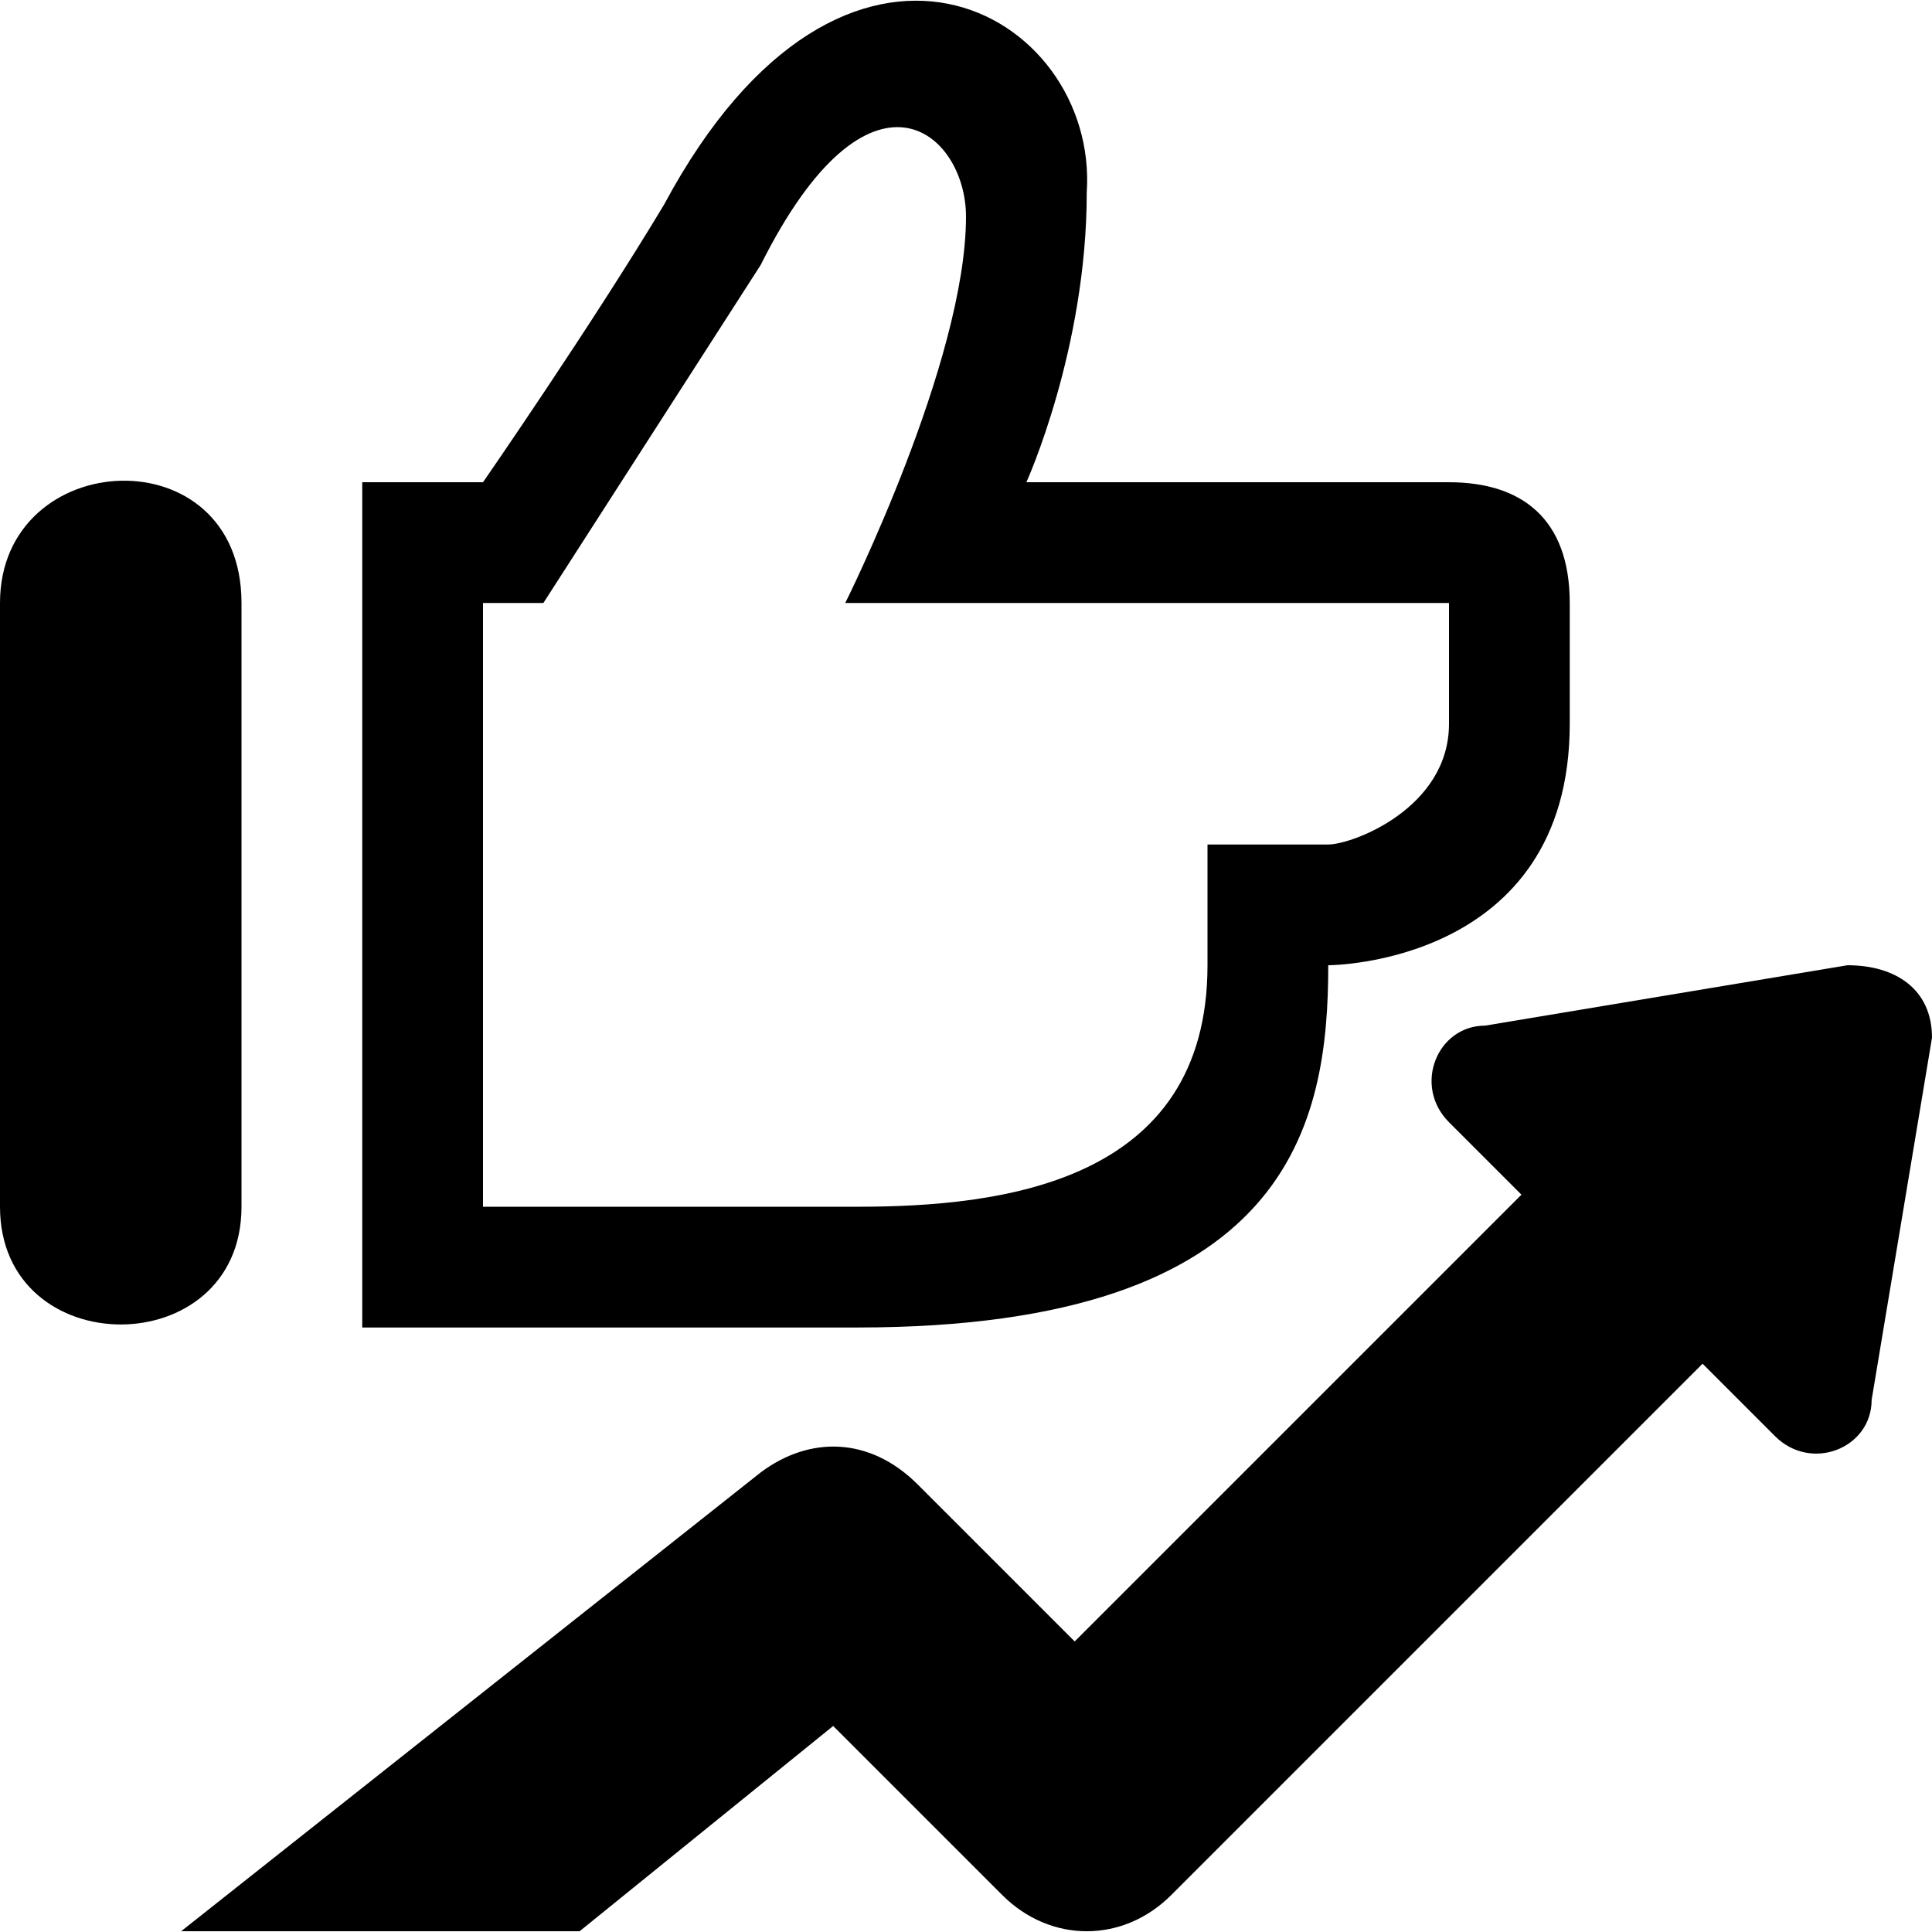
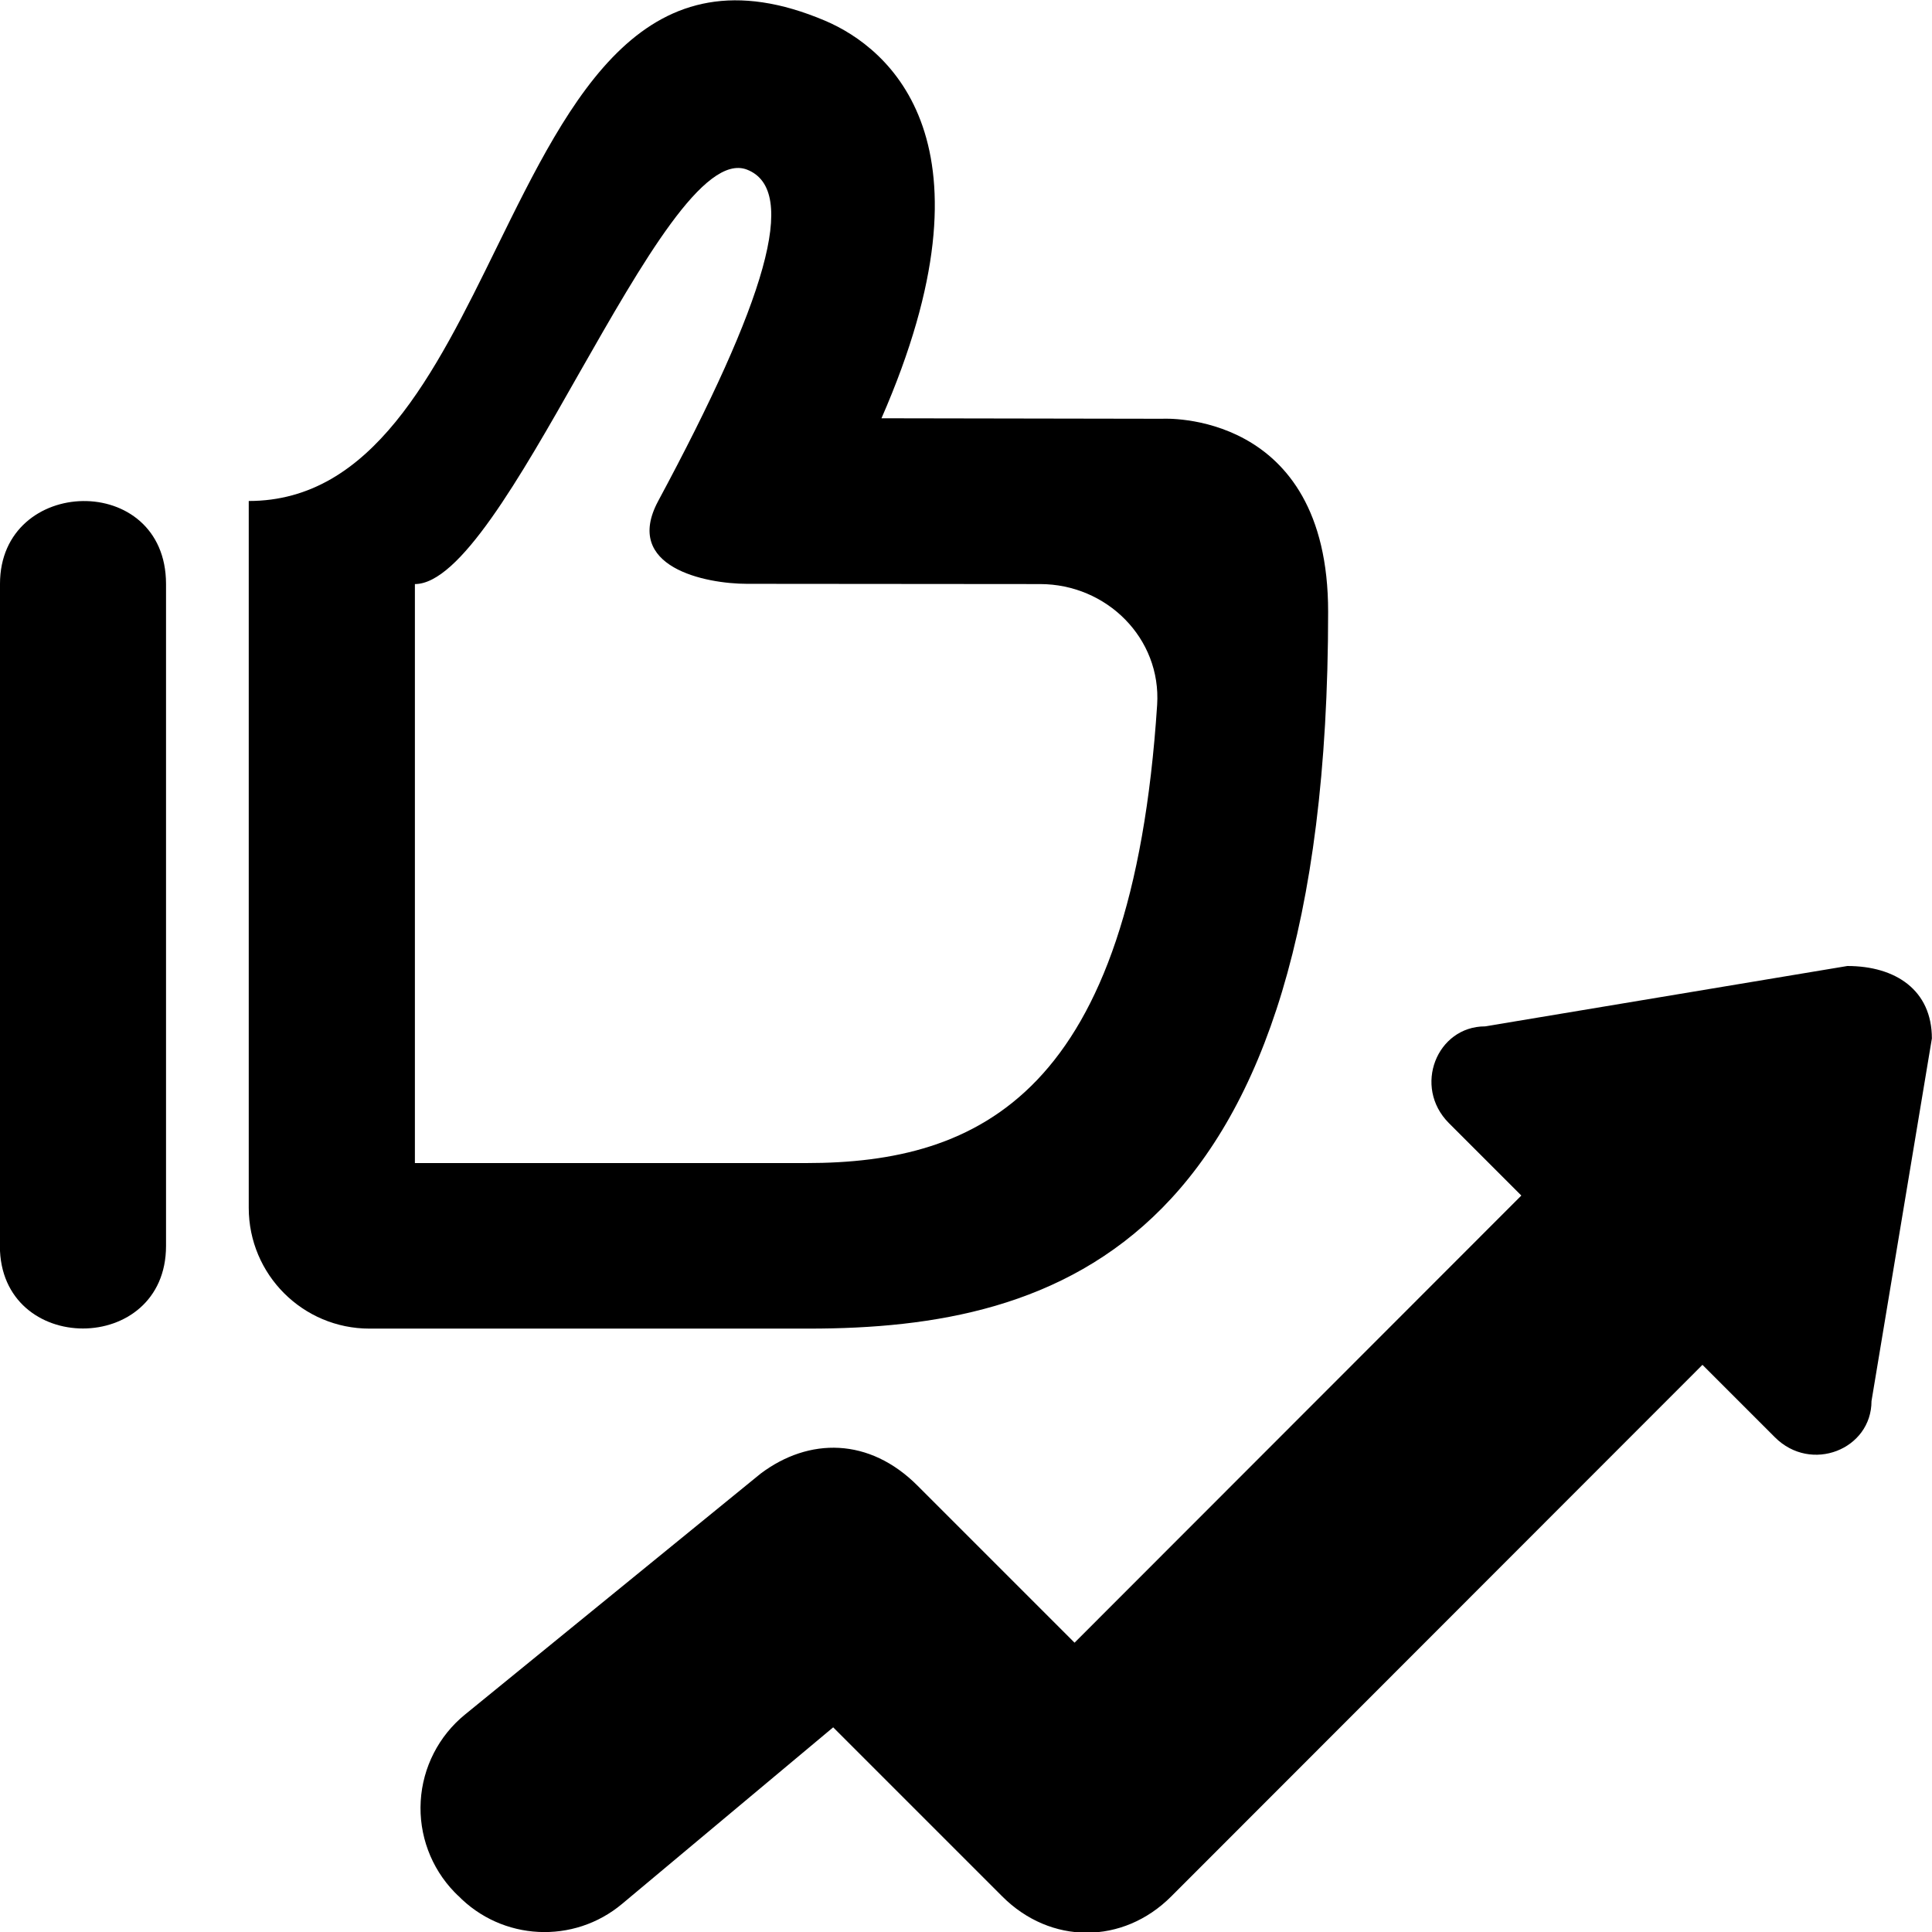
- <svg xmlns="http://www.w3.org/2000/svg" viewBox="0 0 512 512">
-   <path class="lexicon-icon-outline thumbs-up-arrow-cuff" d="M64,319.8v-160c0-44.8-64-41.6-64,0v160C0,361.4,64,361.4,64,319.8z" />
-   <path class="lexicon-icon-outline thumbs-up-arrow-hand" d="M384,127.8H272c0,0,16-35.2,16-76.8c3.2-48-64-86.4-112,3.2c-19.2,32-48,73.6-48,73.6H96v224c0,0,128,0,131.2,0c115.2,0,124.8-54.4,124.8-96c0,0,64,0,64-64v-32C416,137.4,403.2,127.8,384,127.8z M352,223.8h-32v32c0,57.6-54.4,64-92.8,64H128v-160h16l57.6-89.6C230.4,12.6,256,35,256,57.4c0,38.4-32,102.4-32,102.4h160v32C384,214.2,358.4,223.8,352,223.8z" />
-   <path class="lexicon-icon-outline thumbs-up-arrow-uptrend" d="M153.6,511.8l67.2-54.4l44.8,44.8c12.8,12.8,32,12.8,44.8,0l140.8-140.8l19.2,19.2c9.6,9.6,25.6,3.2,25.6-9.6l16-96c0-12.8-9.6-19.2-22.4-19.2l-96,16c-12.8,0-19.2,16-9.6,25.6l19.2,19.2L284.8,435l-41.6-41.6c-12.8-12.8-28.8-12.8-41.6-3.2L48,511.8H153.6z" />
+ <svg xmlns="http://www.w3.org/2000/svg" viewBox="0 0 16 16">
+   <path class="lexicon-icon-outline" fill-rule="evenodd" clip-rule="evenodd" d="M9.626 3.468s1.375-.08 1.373 1.6c0 5.25-2.232 5.935-4.3 5.935H3.06a1 1 0 0 1-1-1V4.149c1.022 0 1.54-1.053 2.052-2.097C4.732.79 5.345-.46 6.834.172c.533.227 1.464 1.009.466 3.292l2.326.004Zm-6.19 6.164h3.241c1.435 0 2.696-.572 2.906-3.795.035-.55-.417-1-.97-1l-2.426-.002c-.344 0-1.031-.137-.736-.686.887-1.65 1.17-2.574.736-2.744-.353-.138-.868.769-1.39 1.685-.493.87-.992 1.747-1.361 1.747v4.795Z" />
+   <path class="lexicon-icon-outline" d="M0 10.318V4.835c0-.896 1.373-.932 1.375 0v5.483c0 .912-1.376.912-1.376 0Zm3.792 5.379a1 1 0 0 0 1.36.07L6.9 14.305l1.4 1.4c.4.401 1 .401 1.4 0l4.399-4.402.6.6c.3.3.8.1.8-.3l.5-3.003c0-.4-.3-.6-.7-.6l-3 .5c-.4 0-.6.5-.3.801l.6.6-3.7 3.703-1.3-1.3c-.4-.401-.9-.401-1.3-.1l-2.448 1.995a1 1 0 0 0-.087 1.471l.028.028Z" />
</svg>
